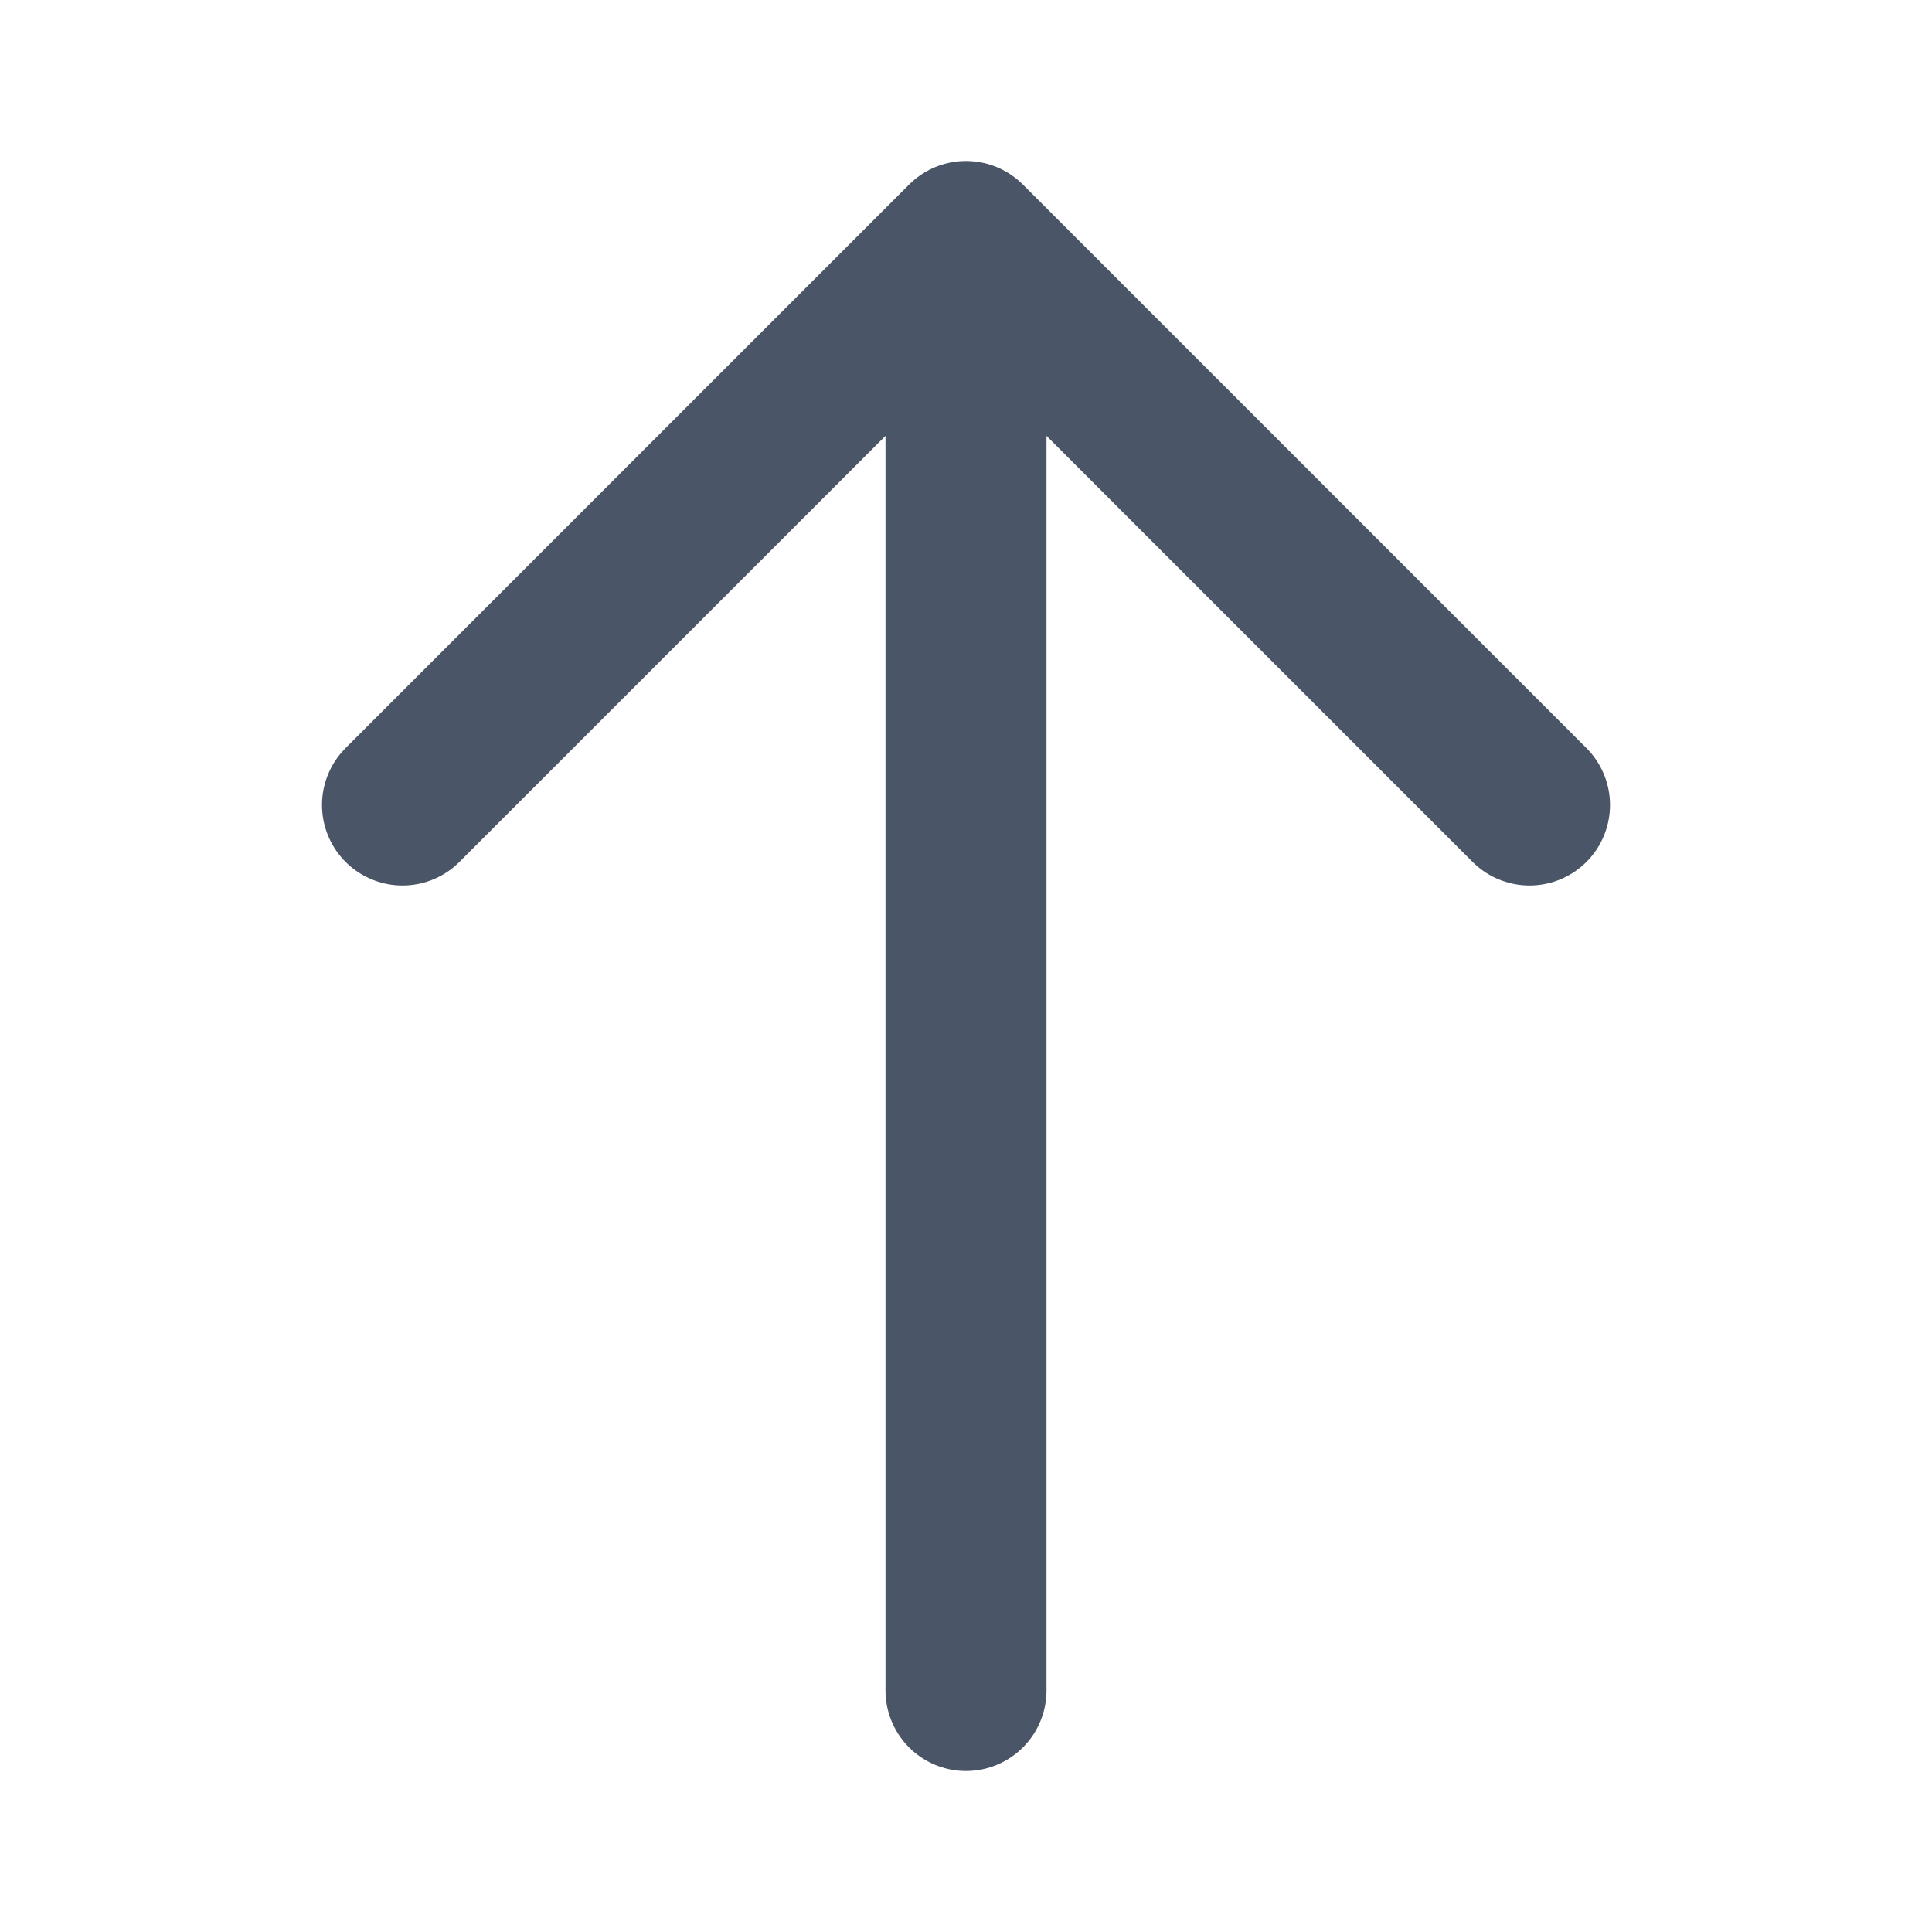
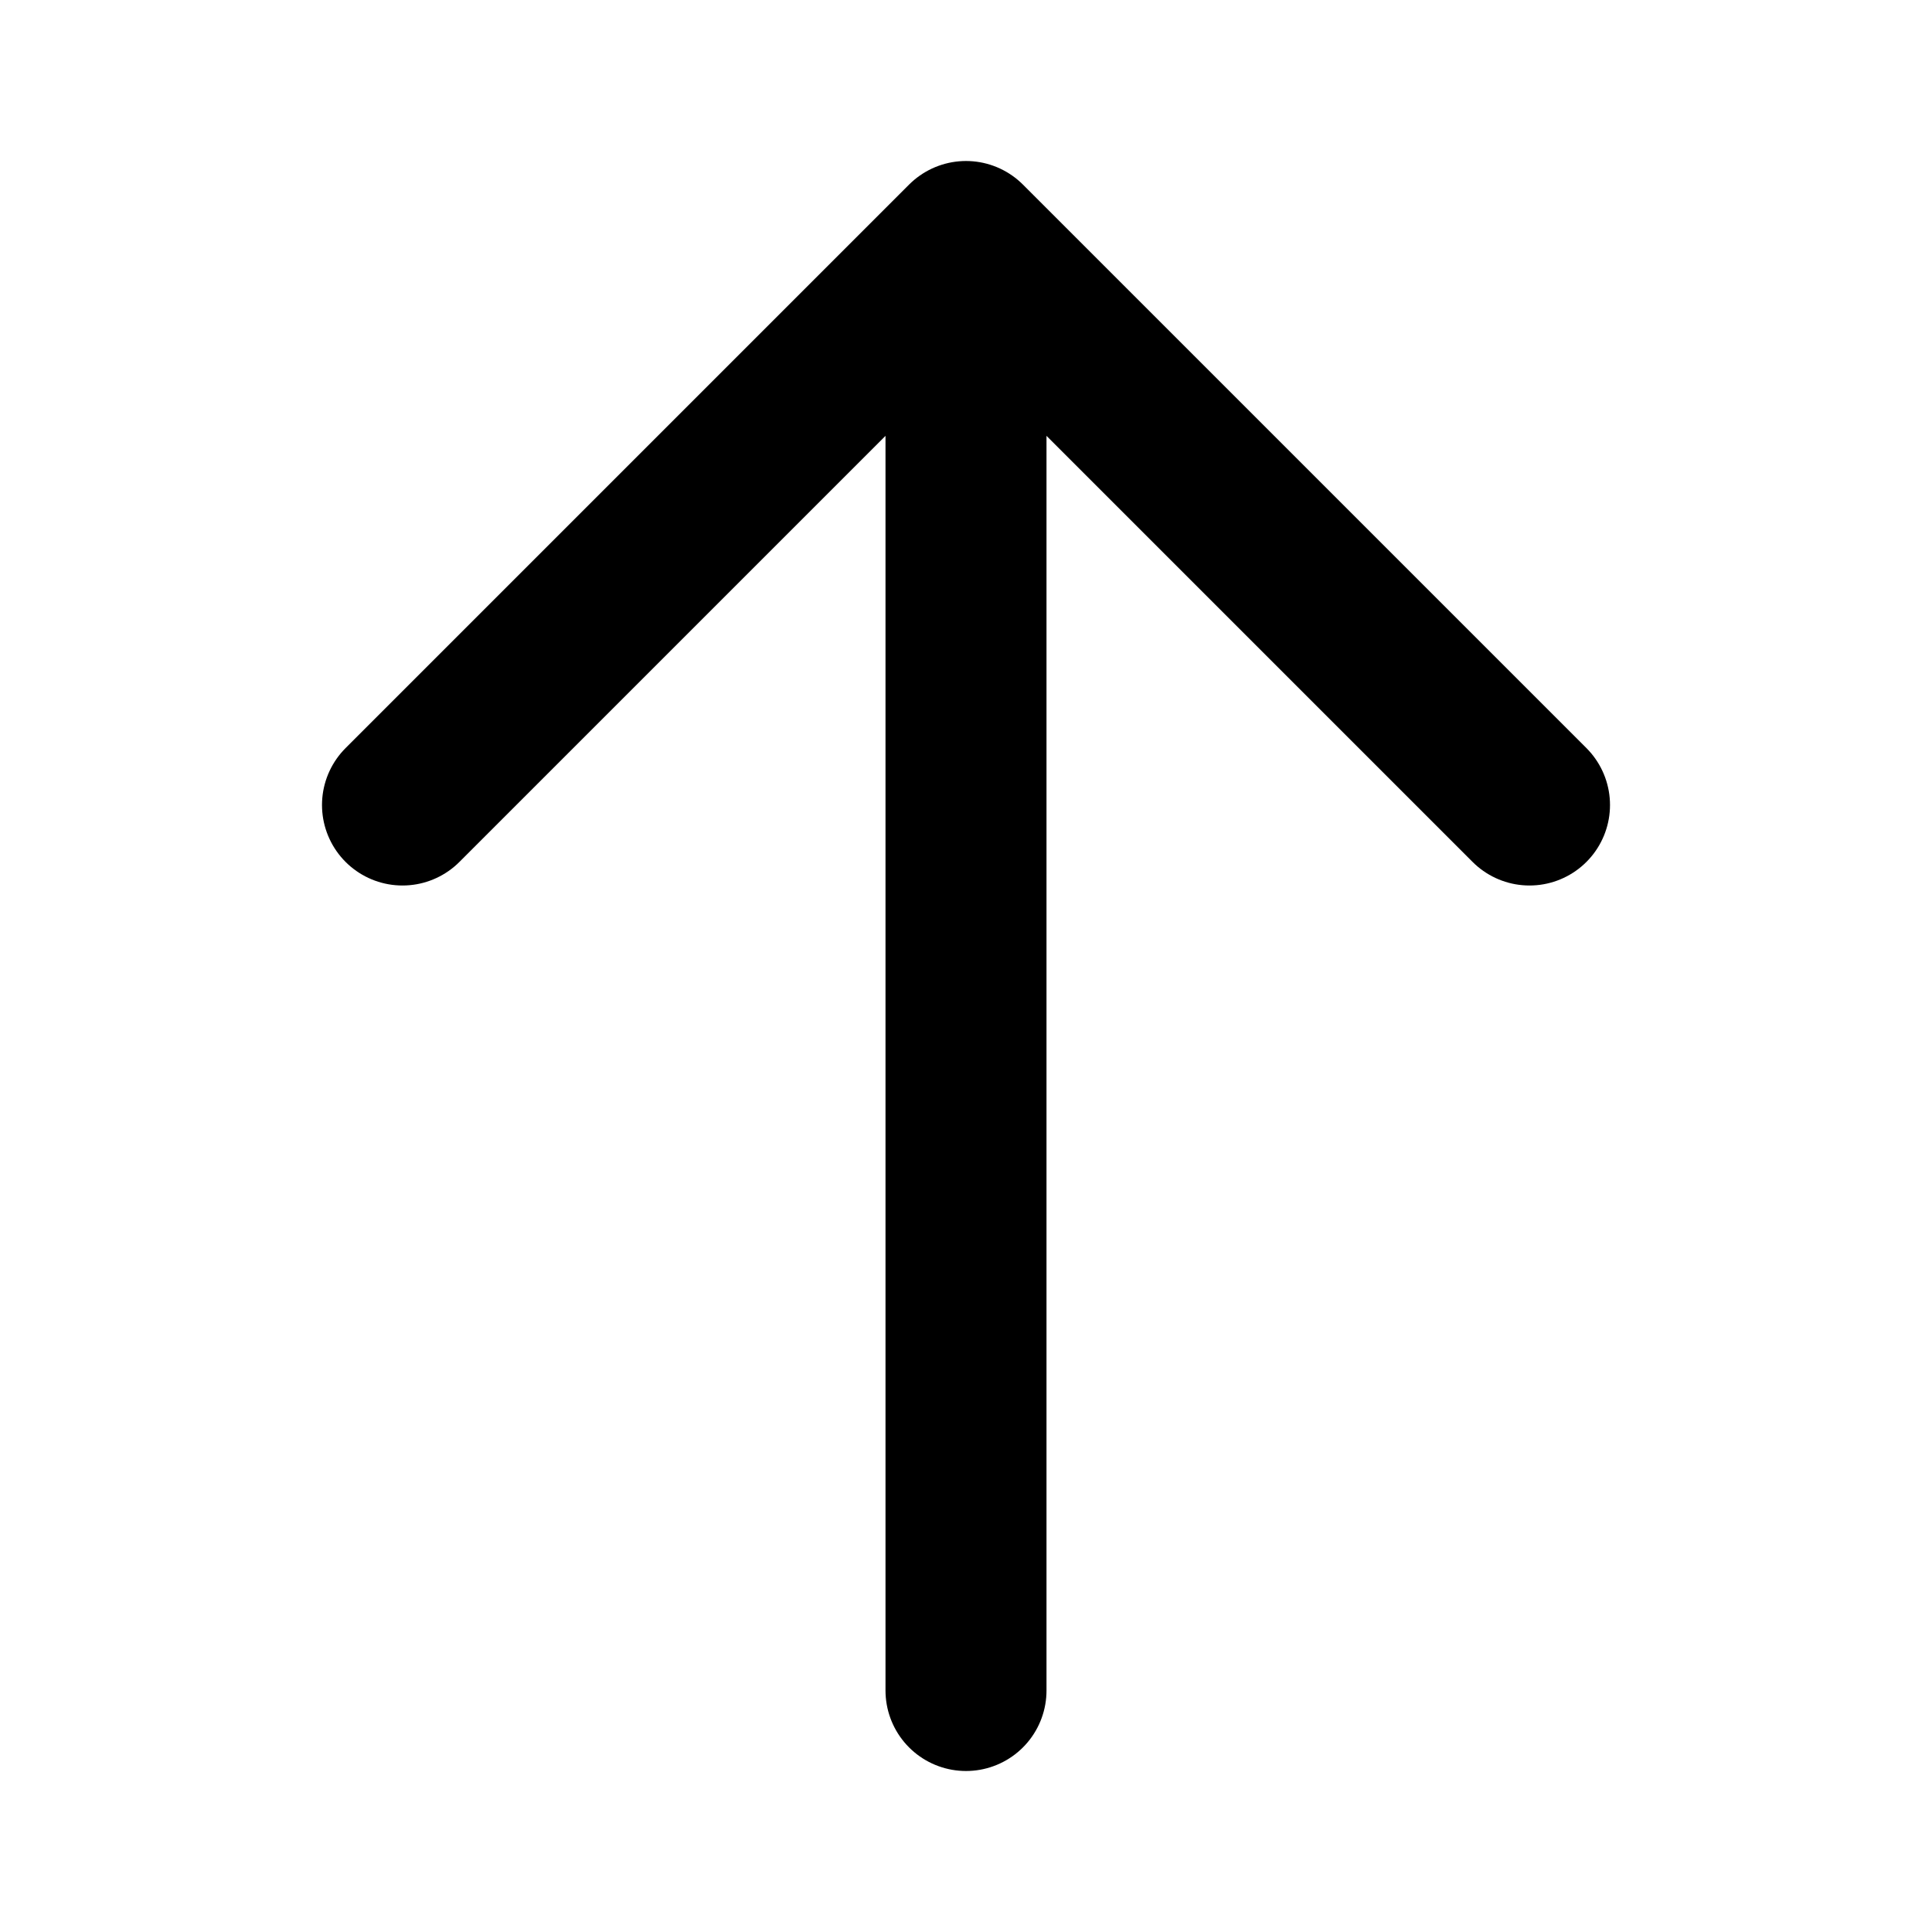
<svg xmlns="http://www.w3.org/2000/svg" width="24" height="24" viewBox="0 0 24 24" fill="none">
-   <path d="M5 10L12 3M12 3L19 10M12 3V21" stroke="#4A5568" stroke-width="2" stroke-linecap="round" stroke-linejoin="round" />
+   <path d="M5 10L12 3M12 3L19 10M12 3V21" stroke="currentColor" stroke-width="2" stroke-linecap="round" stroke-linejoin="round" />
</svg>
